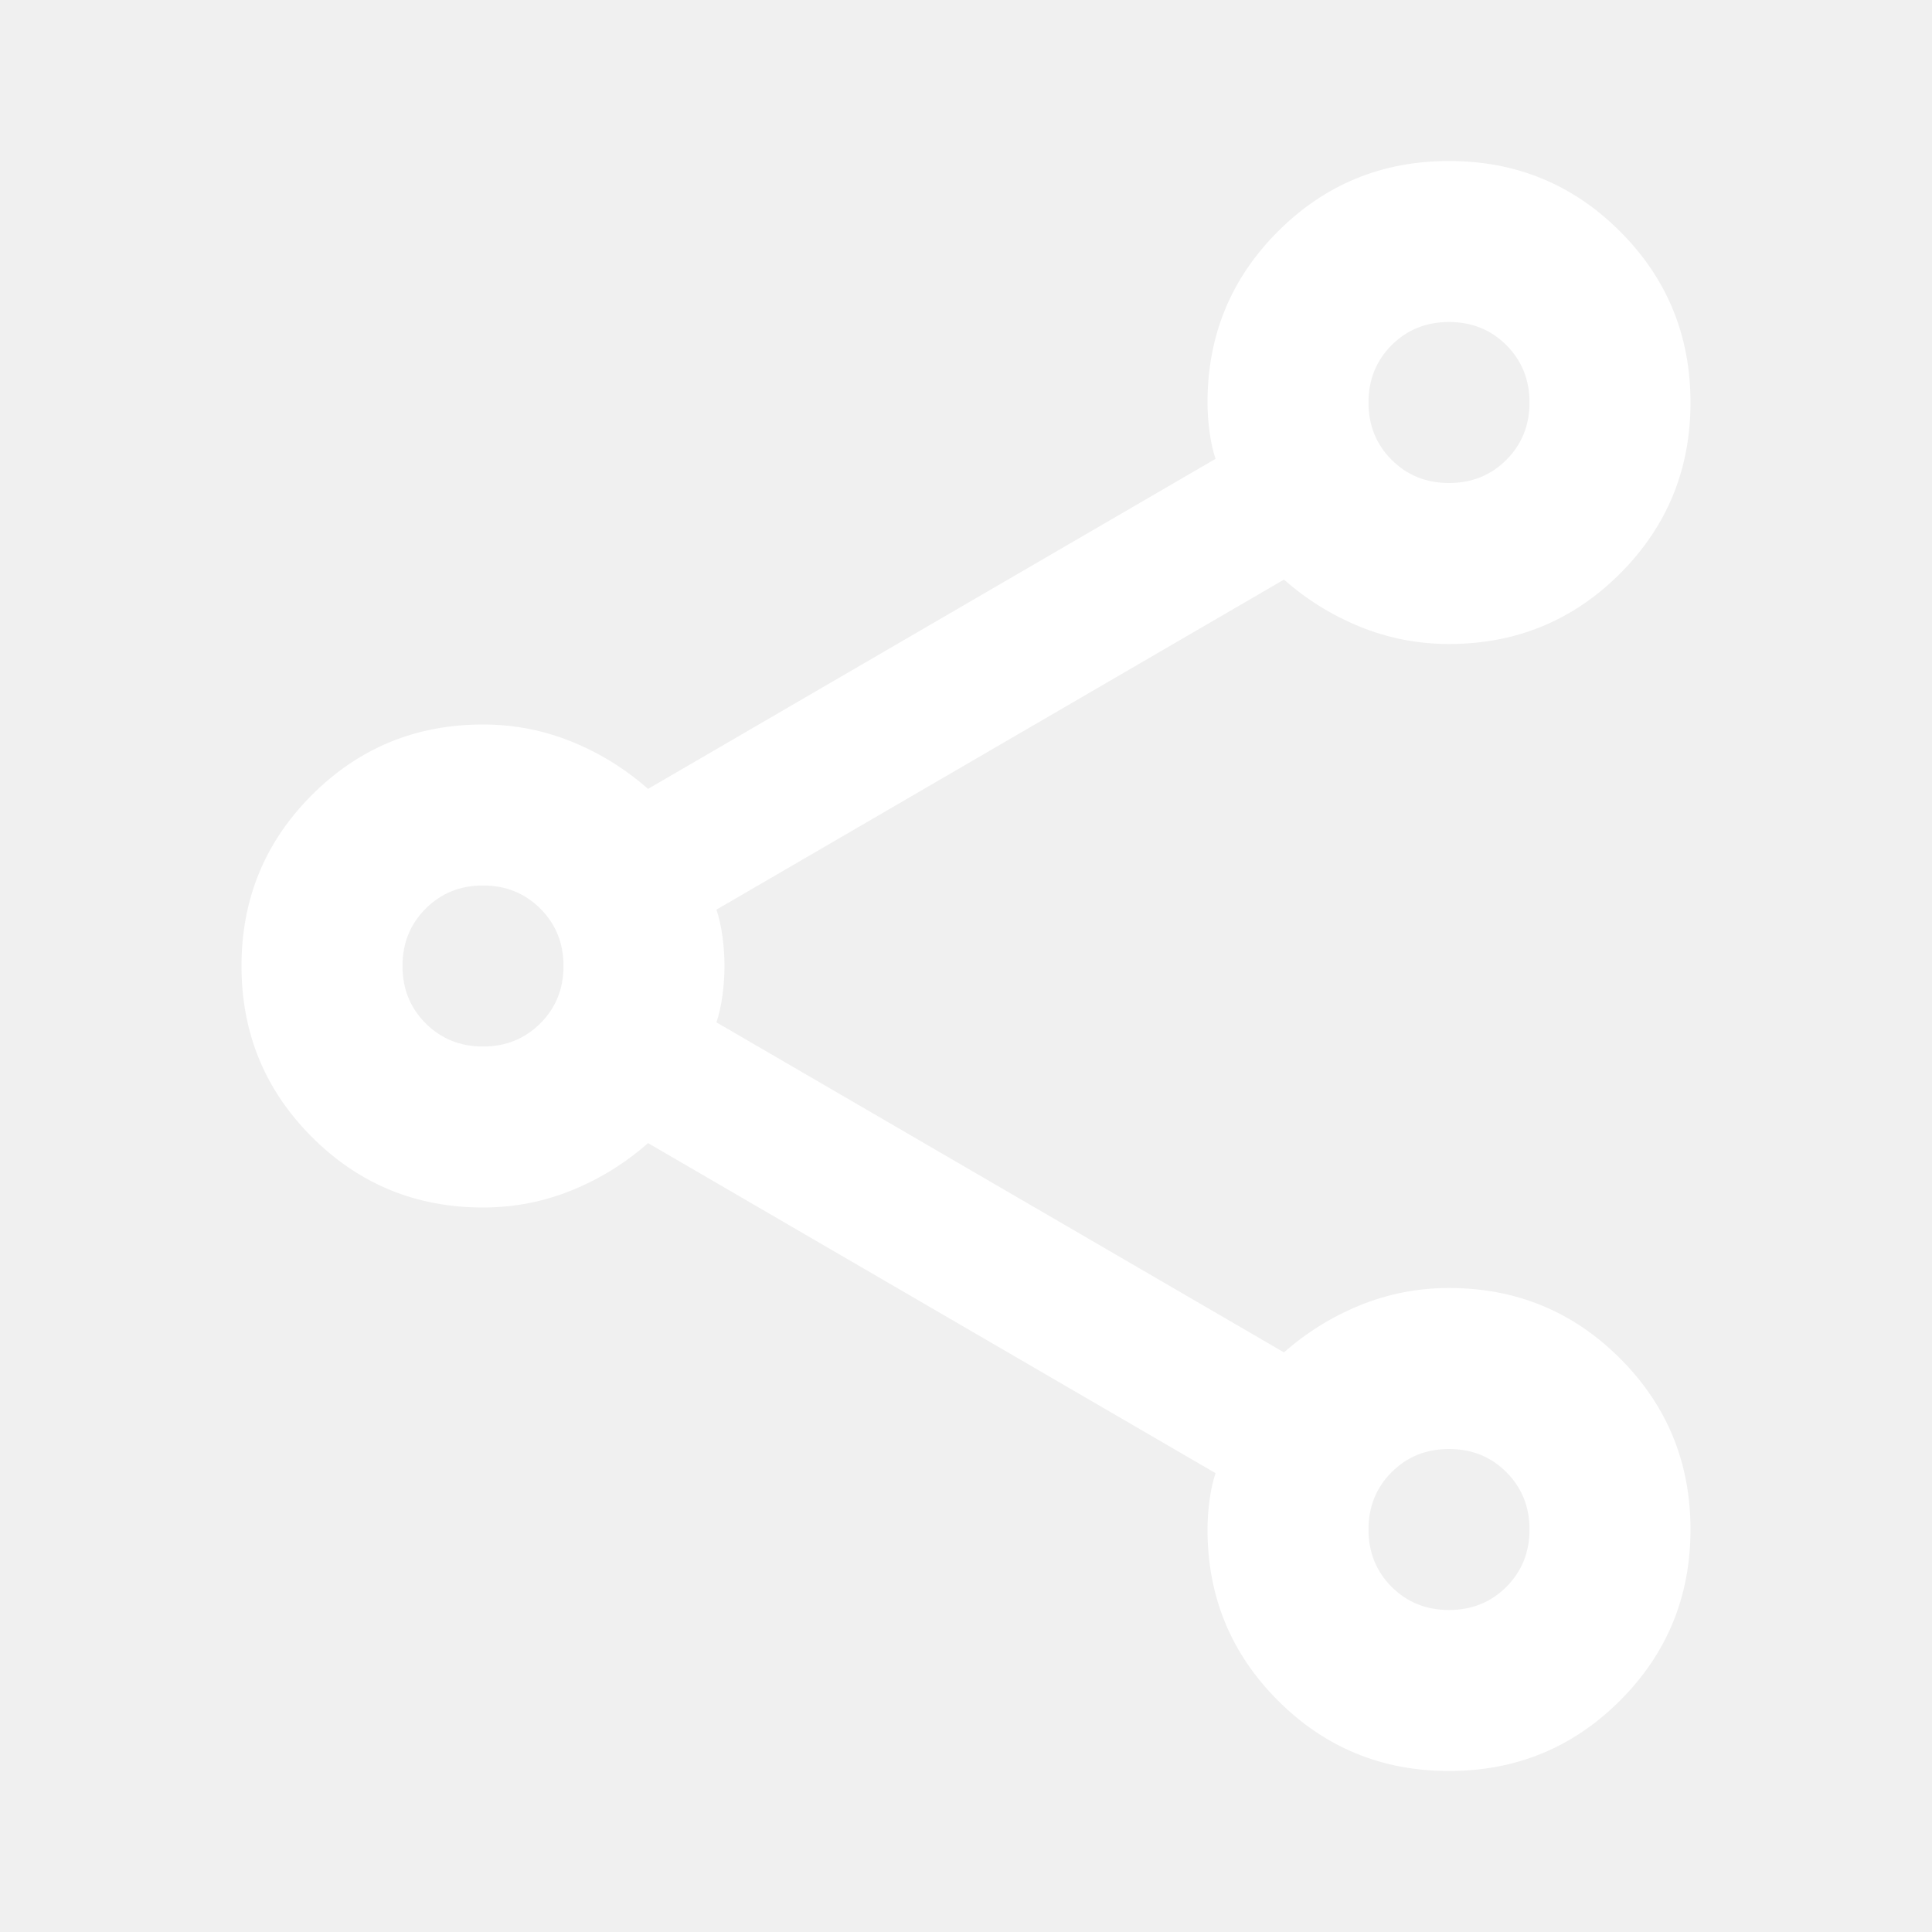
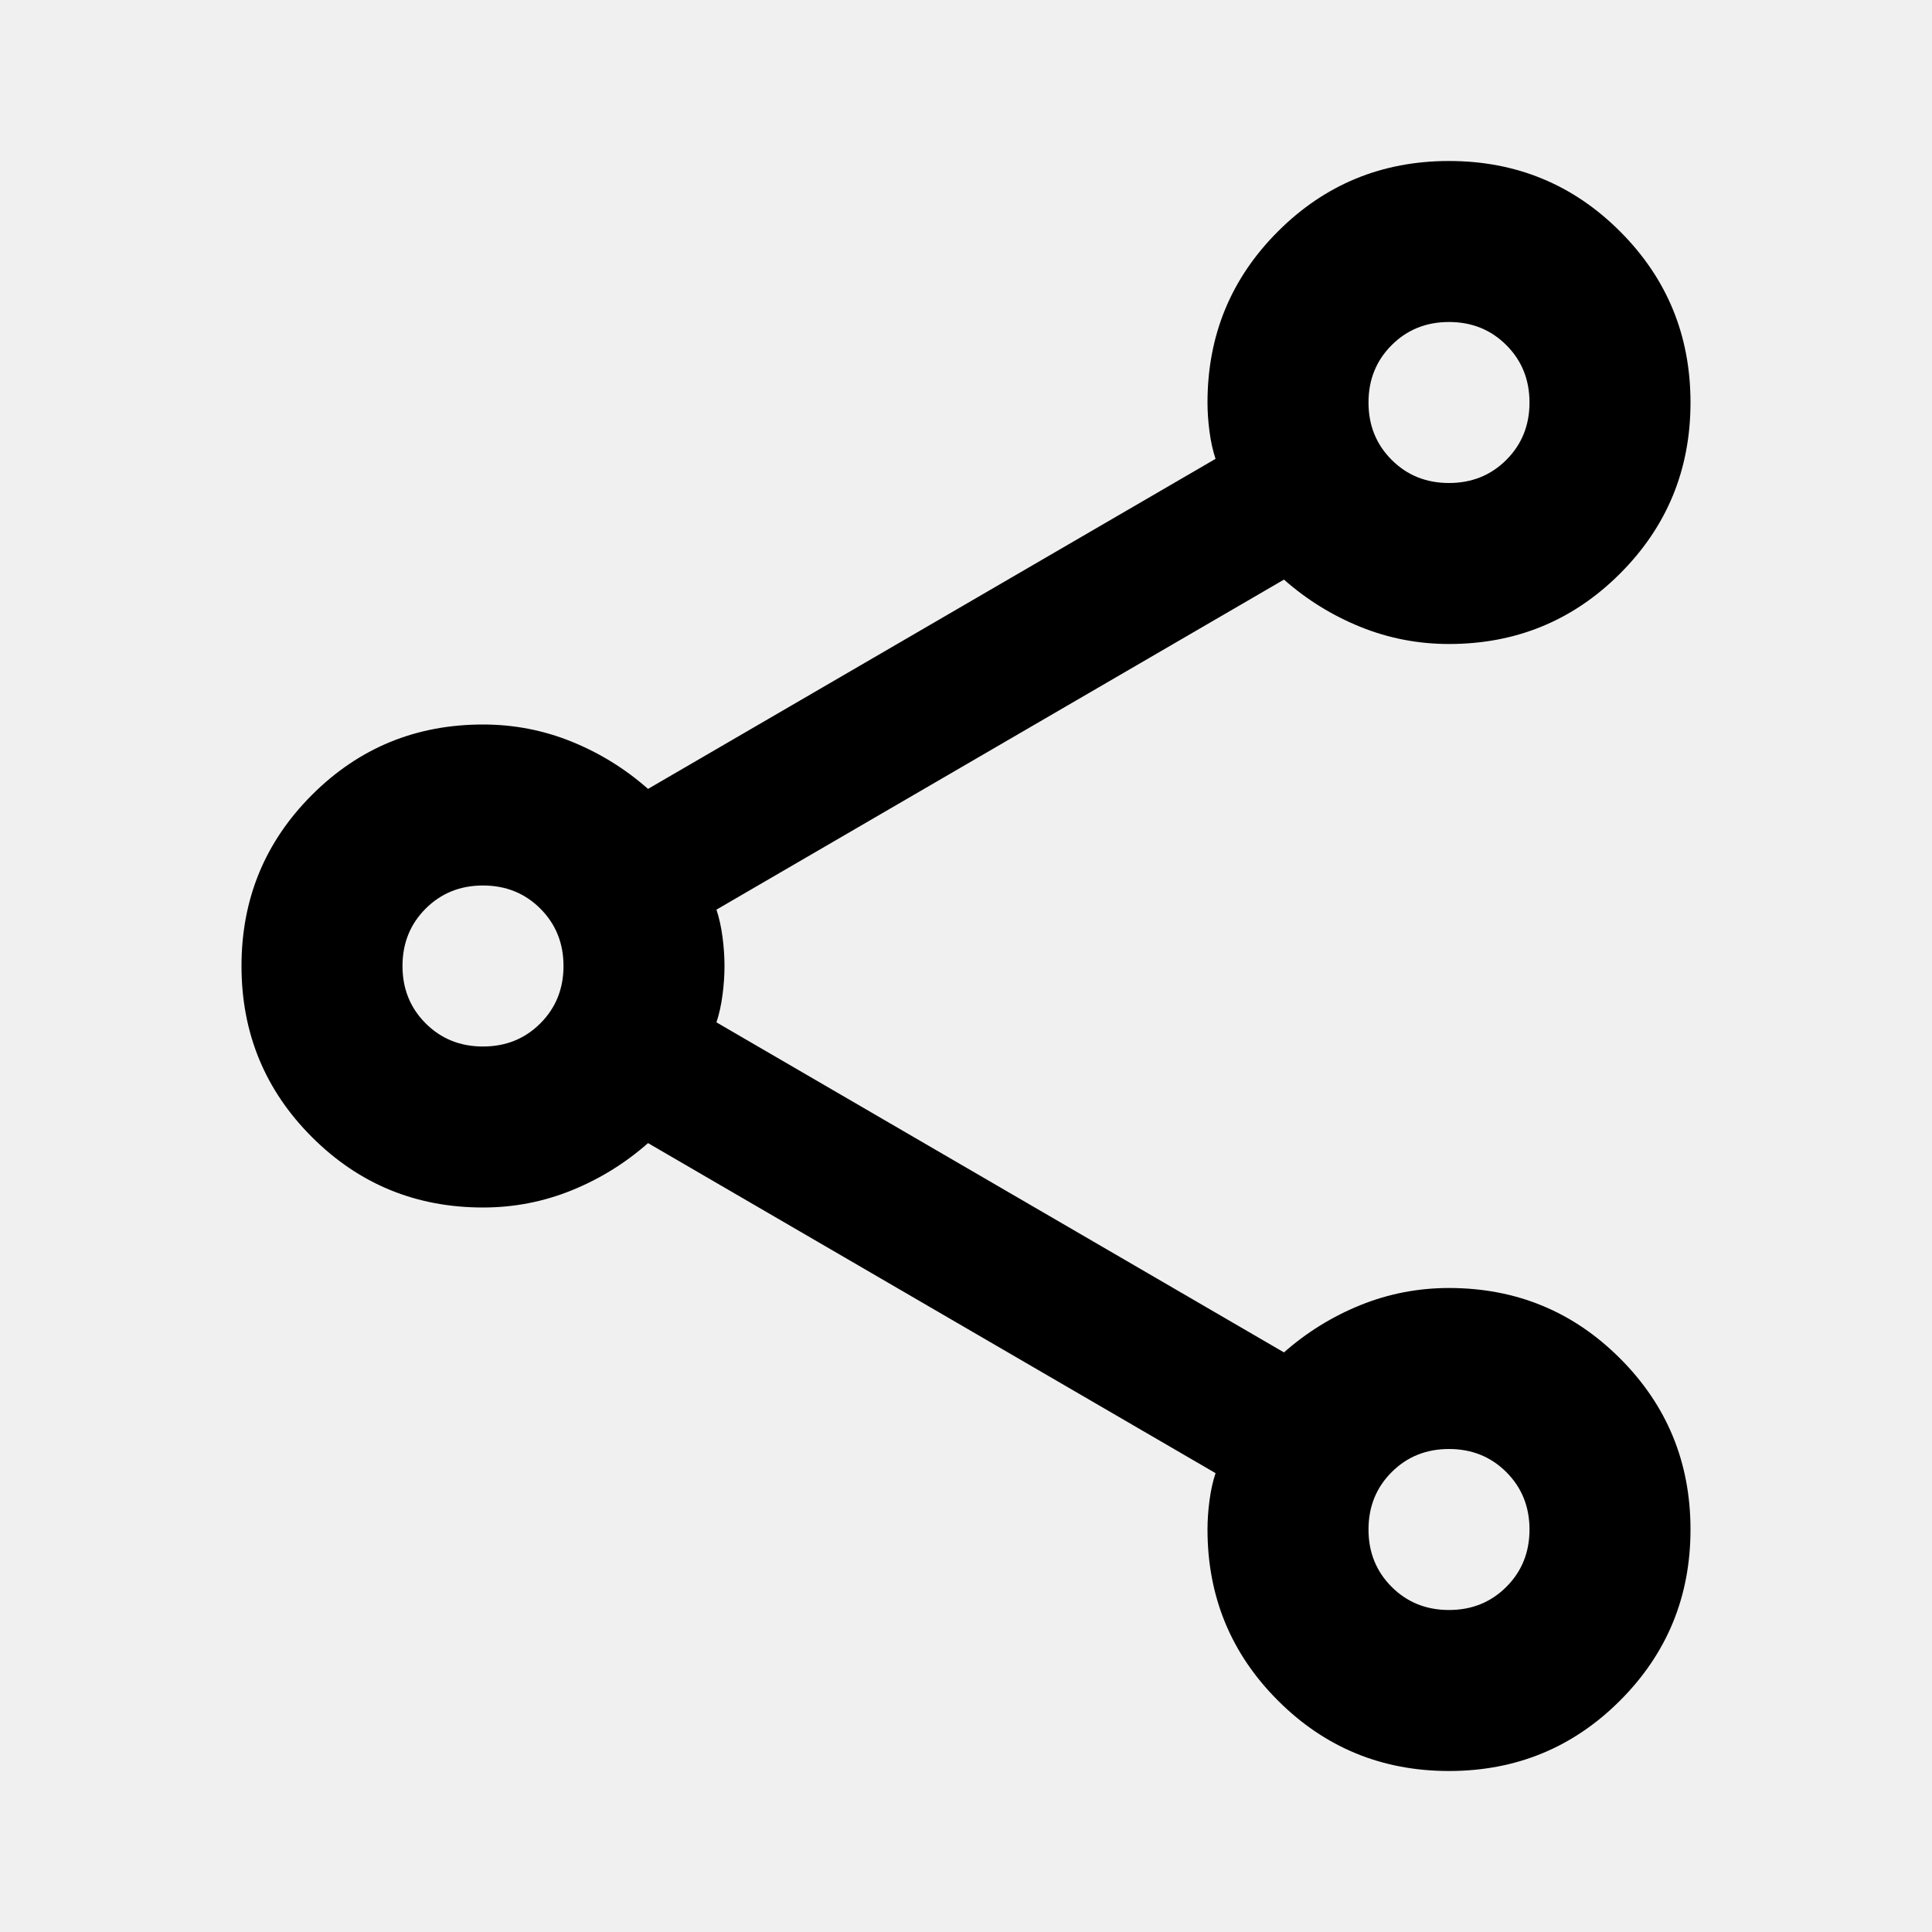
<svg xmlns="http://www.w3.org/2000/svg" height="24" viewBox="0 -960 960 960" width="24">
-   <path d="M720-80q-50 0-85-35t-35-85q0-7 1-14.5t3-13.5L322-392q-17 15-38 23.5t-44 8.5q-50 0-85-35t-35-85q0-50 35-85t85-35q23 0 44 8.5t38 23.5l282-164q-2-6-3-13.5t-1-14.5q0-50 35-85t85-35q50 0 85 35t35 85q0 50-35 85t-85 35q-23 0-44-8.5T638-672L356-508q2 6 3 13.5t1 14.5q0 7-1 14.5t-3 13.5l282 164q17-15 38-23.5t44-8.5q50 0 85 35t35 85q0 50-35 85t-85 35Zm0-640q17 0 28.5-11.5T760-760q0-17-11.5-28.5T720-800q-17 0-28.5 11.5T680-760q0 17 11.5 28.5T720-720ZM240-440q17 0 28.5-11.5T280-480q0-17-11.5-28.5T240-520q-17 0-28.5 11.5T200-480q0 17 11.5 28.5T240-440Zm480 280q17 0 28.5-11.5T760-200q0-17-11.5-28.5T720-240q-17 0-28.5 11.5T680-200q0 17 11.5 28.5T720-160Zm0-600ZM240-480Zm480 280Z" fill="#FFF" />
+   <path d="M720-80q-50 0-85-35t-35-85q0-7 1-14.5t3-13.5L322-392q-17 15-38 23.5t-44 8.5q-50 0-85-35t-35-85q0-50 35-85t85-35q23 0 44 8.5t38 23.5l282-164q-2-6-3-13.5t-1-14.5q0-50 35-85t85-35q50 0 85 35t35 85q0 50-35 85t-85 35q-23 0-44-8.5T638-672L356-508q2 6 3 13.5t1 14.5q0 7-1 14.5t-3 13.5l282 164q17-15 38-23.5t44-8.5q50 0 85 35t35 85q0 50-35 85t-85 35Zm0-640q17 0 28.5-11.5T760-760q0-17-11.5-28.5T720-800q-17 0-28.5 11.5T680-760q0 17 11.5 28.5T720-720ZM240-440q17 0 28.5-11.5T280-480q0-17-11.5-28.5T240-520q-17 0-28.5 11.5T200-480q0 17 11.5 28.5T240-440Zm480 280q17 0 28.5-11.5T760-200q0-17-11.5-28.5T720-240q-17 0-28.5 11.5T680-200q0 17 11.5 28.5T720-160Zm0-600ZM240-480Zm480 280Z" fill="#000" />
</svg>
